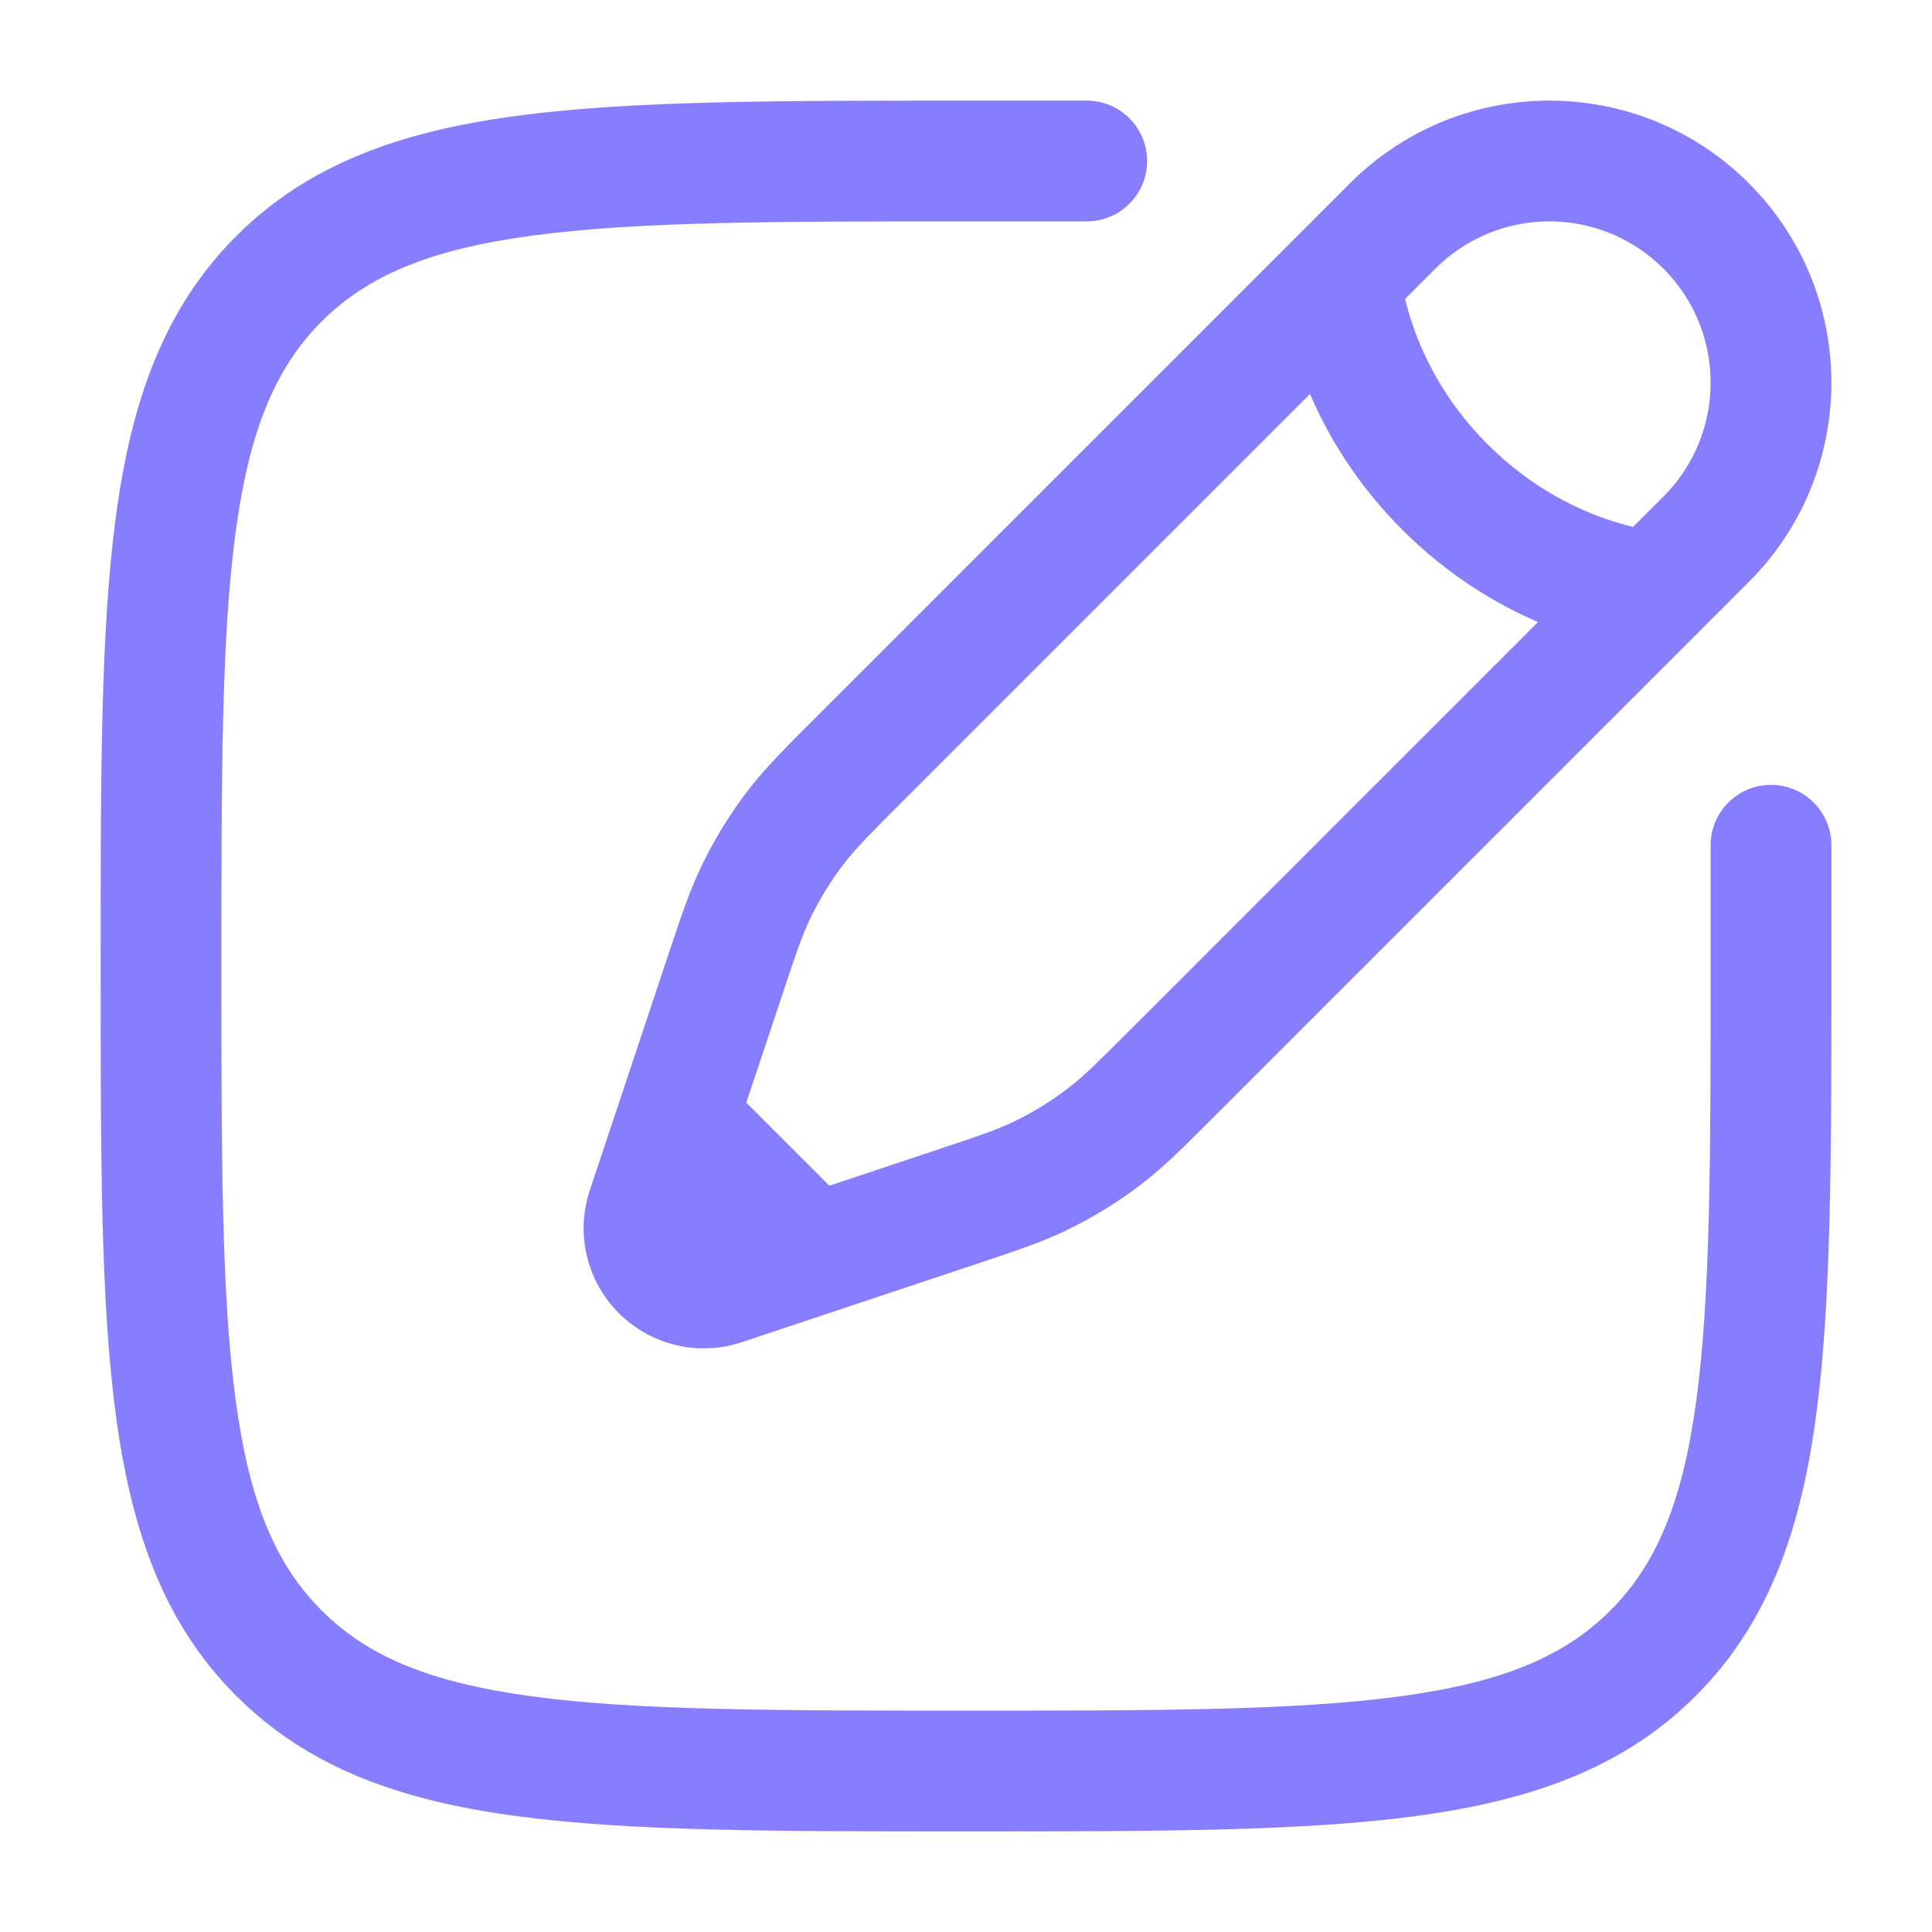
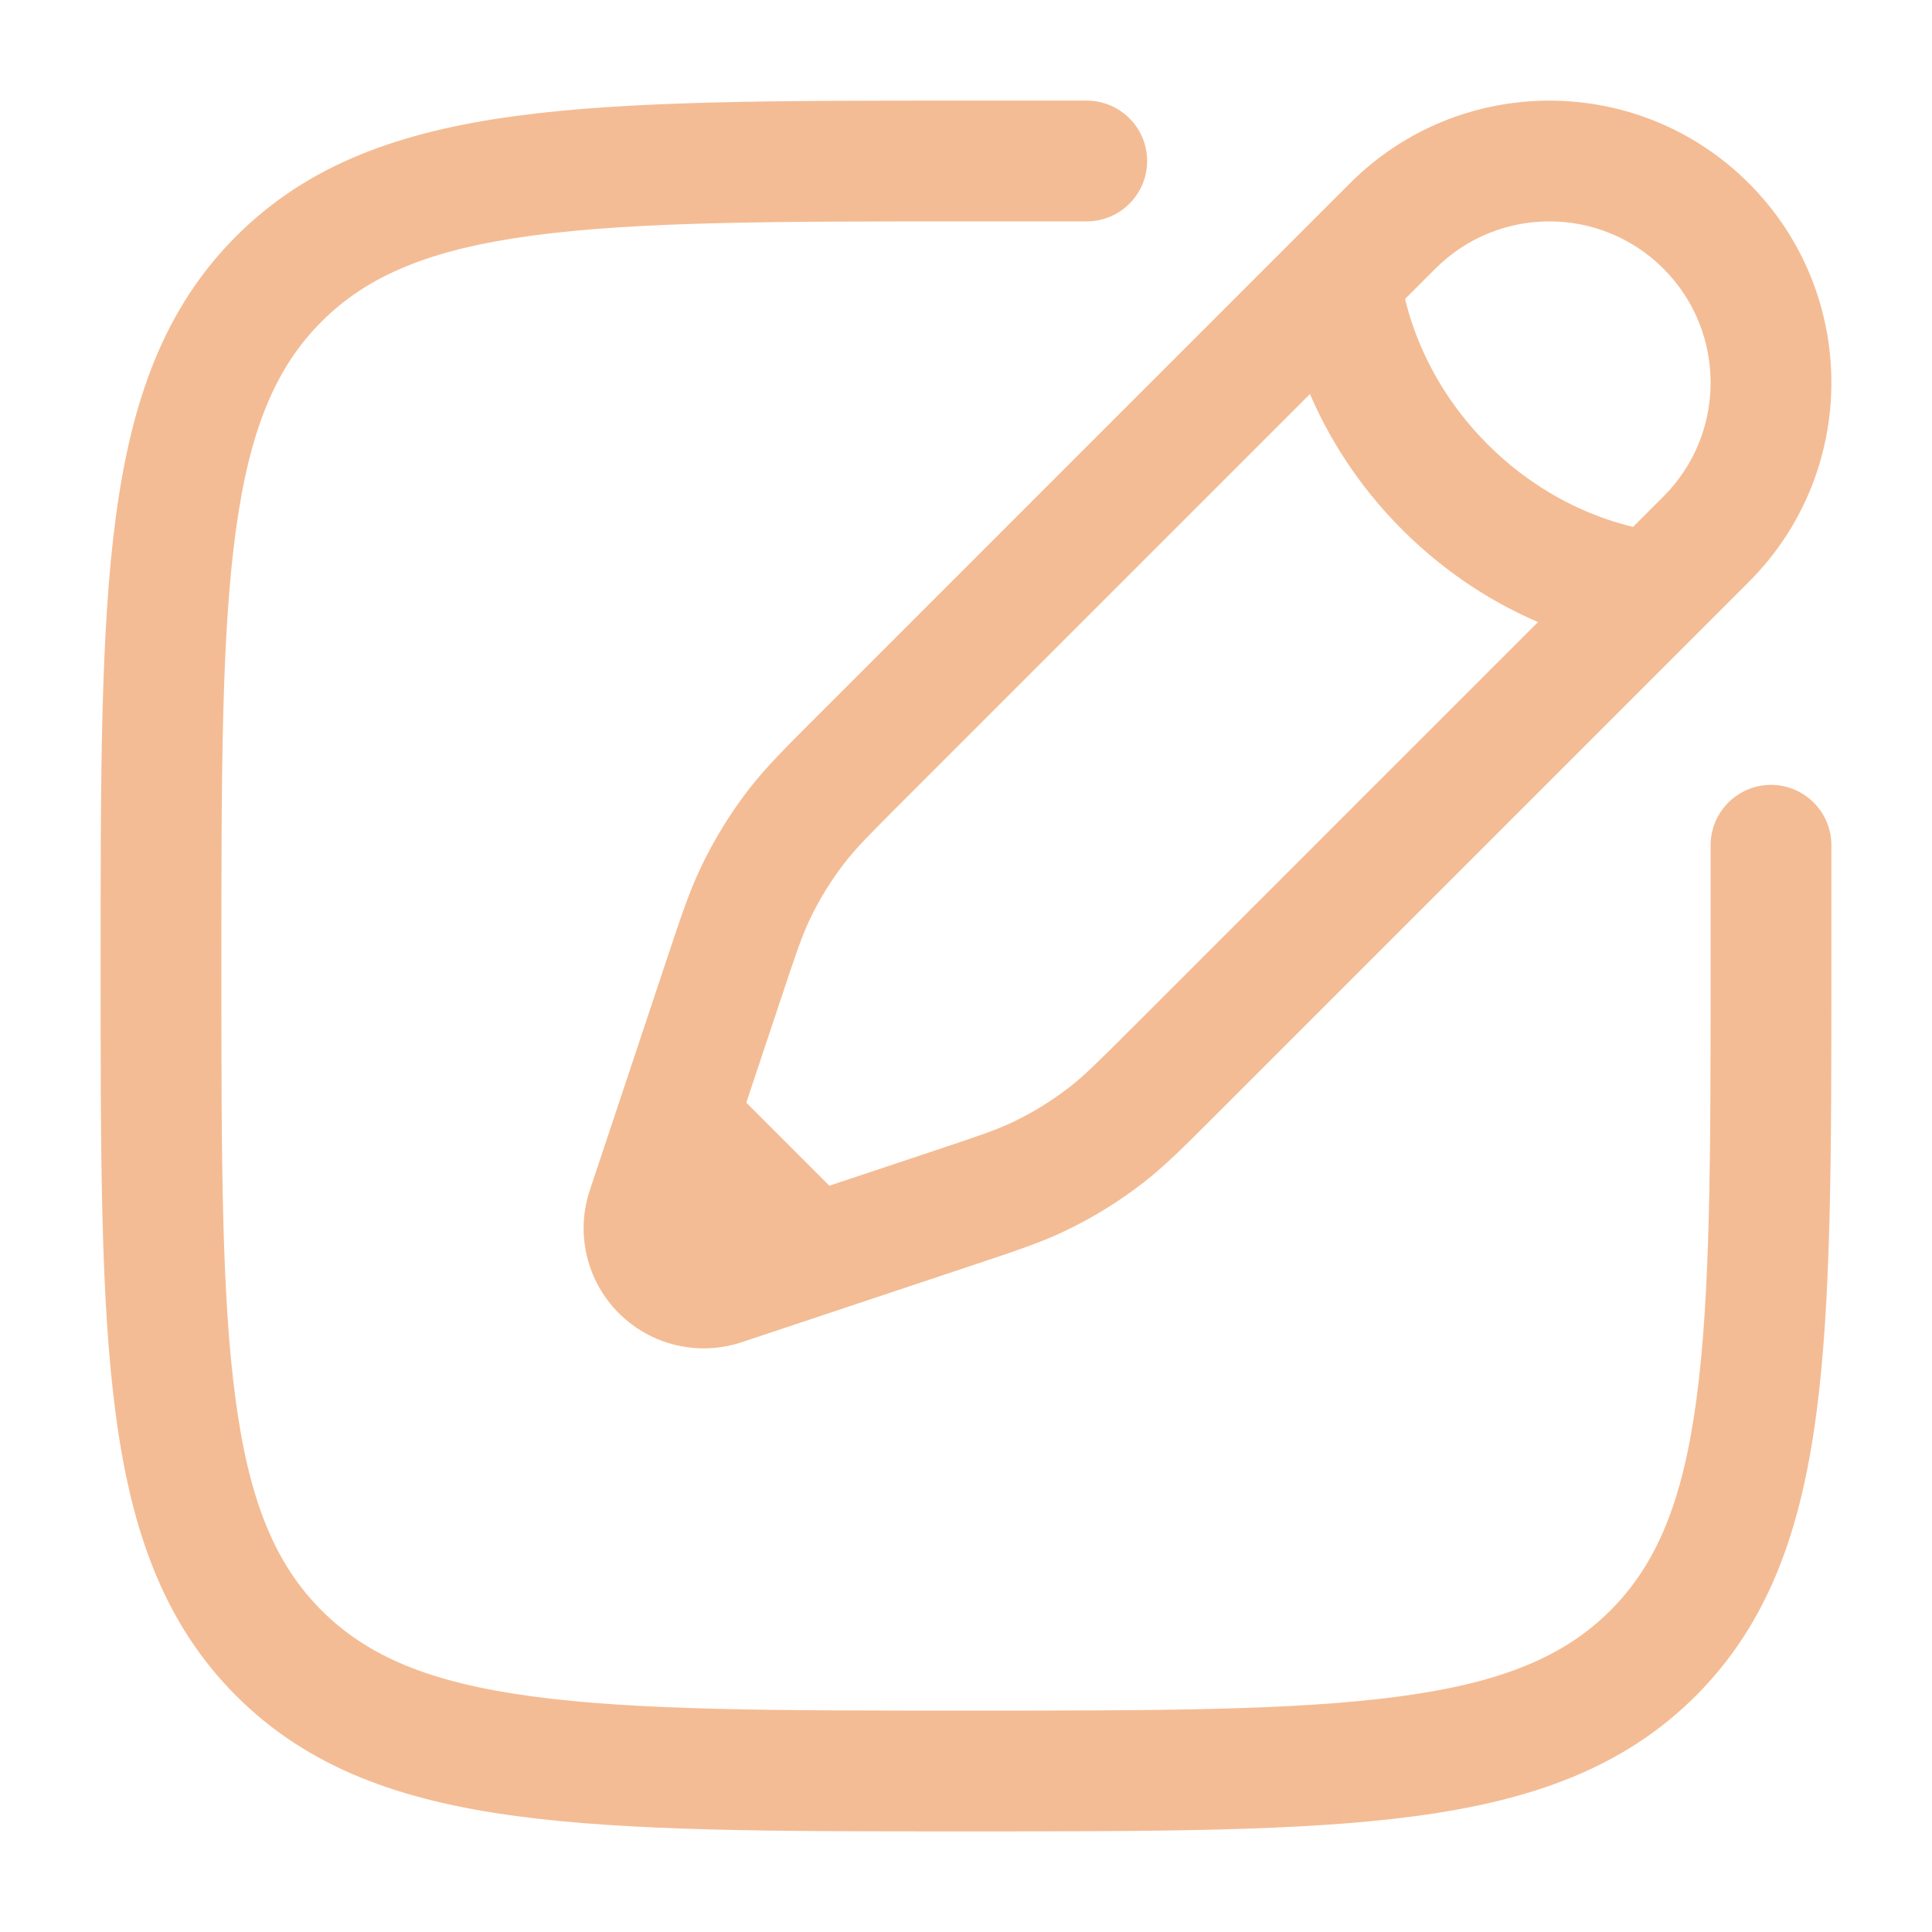
<svg xmlns="http://www.w3.org/2000/svg" width="36" height="36" viewBox="0 0 36 36" fill="none">
-   <path fill-rule="evenodd" clip-rule="evenodd" d="M17.914 1.875H20.25C20.871 1.875 21.375 2.379 21.375 3C21.375 3.621 20.871 4.125 20.25 4.125H18C14.433 4.125 11.87 4.127 9.92 4.39C8.003 4.647 6.847 5.138 5.992 5.992C5.138 6.847 4.647 8.003 4.39 9.92C4.127 11.87 4.125 14.433 4.125 18C4.125 21.567 4.127 24.13 4.39 26.08C4.647 27.997 5.138 29.153 5.992 30.008C6.847 30.862 8.003 31.353 9.92 31.61C11.87 31.873 14.433 31.875 18 31.875C21.567 31.875 24.13 31.873 26.08 31.61C27.997 31.353 29.153 30.862 30.008 30.008C30.862 29.153 31.353 27.997 31.61 26.08C31.873 24.13 31.875 21.567 31.875 18V15.75C31.875 15.129 32.379 14.625 33 14.625C33.621 14.625 34.125 15.129 34.125 15.75V18.086C34.125 21.549 34.125 24.262 33.84 26.379C33.549 28.547 32.941 30.257 31.599 31.599C30.257 32.941 28.547 33.549 26.379 33.84C24.262 34.125 21.549 34.125 18.086 34.125H17.914C14.451 34.125 11.738 34.125 9.621 33.84C7.453 33.549 5.743 32.941 4.401 31.599C3.059 30.257 2.451 28.547 2.16 26.379C1.875 24.262 1.875 21.549 1.875 18.086V17.914C1.875 14.451 1.875 11.738 2.16 9.621C2.451 7.453 3.059 5.743 4.401 4.401C5.743 3.059 7.453 2.451 9.621 2.16C11.738 1.875 14.451 1.875 17.914 1.875ZM25.156 3.414C27.208 1.362 30.534 1.362 32.586 3.414C34.638 5.466 34.638 8.792 32.586 10.844L22.614 20.816C22.057 21.373 21.708 21.722 21.319 22.026C20.86 22.384 20.364 22.69 19.839 22.94C19.393 23.153 18.925 23.309 18.178 23.558L13.821 25.01C13.017 25.278 12.13 25.069 11.531 24.469C10.931 23.87 10.722 22.983 10.99 22.179L12.442 17.822C12.691 17.075 12.847 16.607 13.06 16.161C13.31 15.636 13.616 15.14 13.974 14.681C14.278 14.292 14.627 13.943 15.184 13.386L25.156 3.414ZM30.995 5.005C29.822 3.832 27.92 3.832 26.747 5.005L26.182 5.57C26.216 5.714 26.264 5.885 26.33 6.076C26.545 6.696 26.952 7.512 27.72 8.28C28.488 9.048 29.304 9.455 29.924 9.67C30.115 9.736 30.286 9.784 30.43 9.818L30.995 9.253C32.168 8.08 32.168 6.178 30.995 5.005ZM28.658 11.591C27.884 11.258 26.982 10.724 26.129 9.871C25.276 9.018 24.742 8.116 24.409 7.342L16.826 14.925C16.201 15.55 15.957 15.798 15.748 16.065C15.491 16.395 15.271 16.751 15.091 17.129C14.945 17.434 14.833 17.764 14.554 18.603L13.906 20.546L15.454 22.094L17.397 21.446C18.236 21.167 18.566 21.055 18.871 20.909C19.249 20.729 19.605 20.509 19.935 20.252C20.202 20.044 20.45 19.799 21.075 19.174L28.658 11.591Z" fill="#877EFF" />
+   <path fill-rule="evenodd" clip-rule="evenodd" d="M17.914 1.875H20.25C20.871 1.875 21.375 2.379 21.375 3C21.375 3.621 20.871 4.125 20.25 4.125H18C14.433 4.125 11.87 4.127 9.92 4.39C8.003 4.647 6.847 5.138 5.992 5.992C5.138 6.847 4.647 8.003 4.39 9.92C4.127 11.87 4.125 14.433 4.125 18C4.125 21.567 4.127 24.13 4.39 26.08C4.647 27.997 5.138 29.153 5.992 30.008C6.847 30.862 8.003 31.353 9.92 31.61C11.87 31.873 14.433 31.875 18 31.875C21.567 31.875 24.13 31.873 26.08 31.61C27.997 31.353 29.153 30.862 30.008 30.008C30.862 29.153 31.353 27.997 31.61 26.08C31.873 24.13 31.875 21.567 31.875 18V15.75C31.875 15.129 32.379 14.625 33 14.625C33.621 14.625 34.125 15.129 34.125 15.75V18.086C34.125 21.549 34.125 24.262 33.84 26.379C33.549 28.547 32.941 30.257 31.599 31.599C30.257 32.941 28.547 33.549 26.379 33.84C24.262 34.125 21.549 34.125 18.086 34.125H17.914C14.451 34.125 11.738 34.125 9.621 33.84C7.453 33.549 5.743 32.941 4.401 31.599C3.059 30.257 2.451 28.547 2.16 26.379C1.875 24.262 1.875 21.549 1.875 18.086V17.914C1.875 14.451 1.875 11.738 2.16 9.621C2.451 7.453 3.059 5.743 4.401 4.401C5.743 3.059 7.453 2.451 9.621 2.16C11.738 1.875 14.451 1.875 17.914 1.875ZM25.156 3.414C27.208 1.362 30.534 1.362 32.586 3.414C34.638 5.466 34.638 8.792 32.586 10.844L22.614 20.816C22.057 21.373 21.708 21.722 21.319 22.026C20.86 22.384 20.364 22.69 19.839 22.94C19.393 23.153 18.925 23.309 18.178 23.558L13.821 25.01C13.017 25.278 12.13 25.069 11.531 24.469C10.931 23.87 10.722 22.983 10.99 22.179L12.442 17.822C12.691 17.075 12.847 16.607 13.06 16.161C13.31 15.636 13.616 15.14 13.974 14.681C14.278 14.292 14.627 13.943 15.184 13.386L25.156 3.414ZM30.995 5.005C29.822 3.832 27.92 3.832 26.747 5.005L26.182 5.57C26.216 5.714 26.264 5.885 26.33 6.076C26.545 6.696 26.952 7.512 27.72 8.28C28.488 9.048 29.304 9.455 29.924 9.67C30.115 9.736 30.286 9.784 30.43 9.818L30.995 9.253C32.168 8.08 32.168 6.178 30.995 5.005ZM28.658 11.591C27.884 11.258 26.982 10.724 26.129 9.871C25.276 9.018 24.742 8.116 24.409 7.342L16.826 14.925C16.201 15.55 15.957 15.798 15.748 16.065C15.491 16.395 15.271 16.751 15.091 17.129C14.945 17.434 14.833 17.764 14.554 18.603L13.906 20.546L15.454 22.094L17.397 21.446C18.236 21.167 18.566 21.055 18.871 20.909C19.249 20.729 19.605 20.509 19.935 20.252C20.202 20.044 20.45 19.799 21.075 19.174L28.658 11.591Z" fill="#f4bc94" />
</svg>
